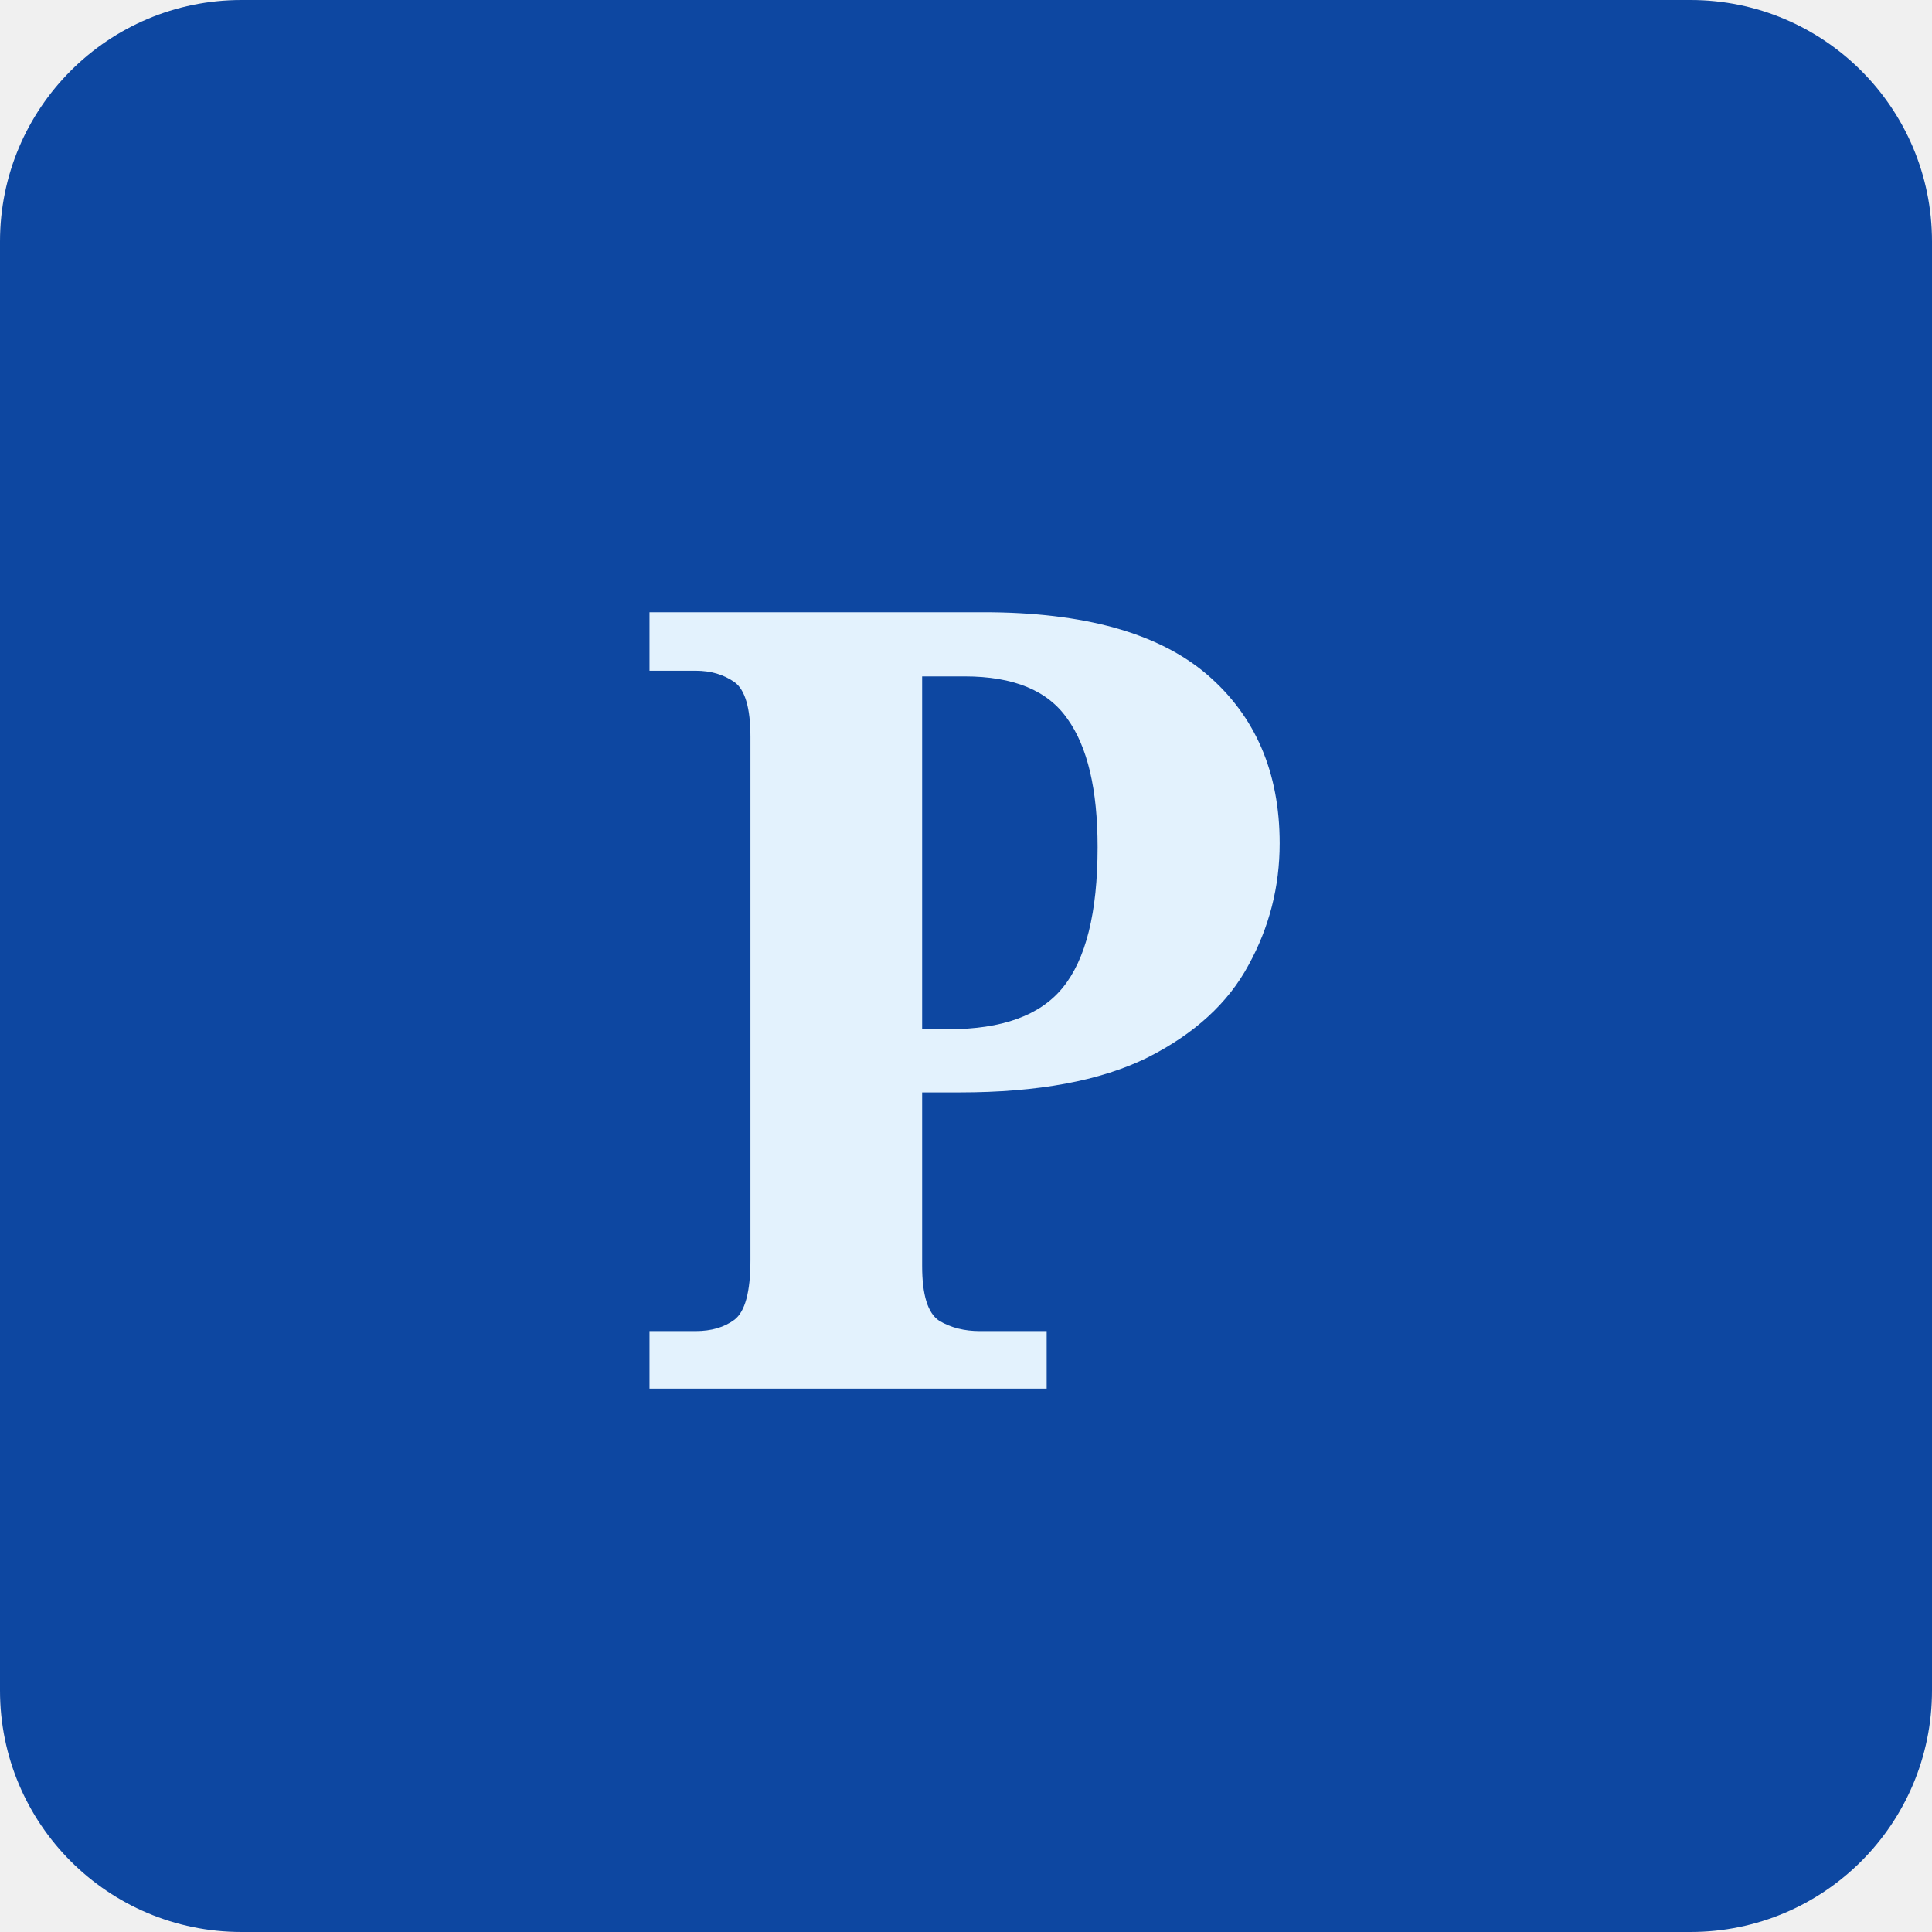
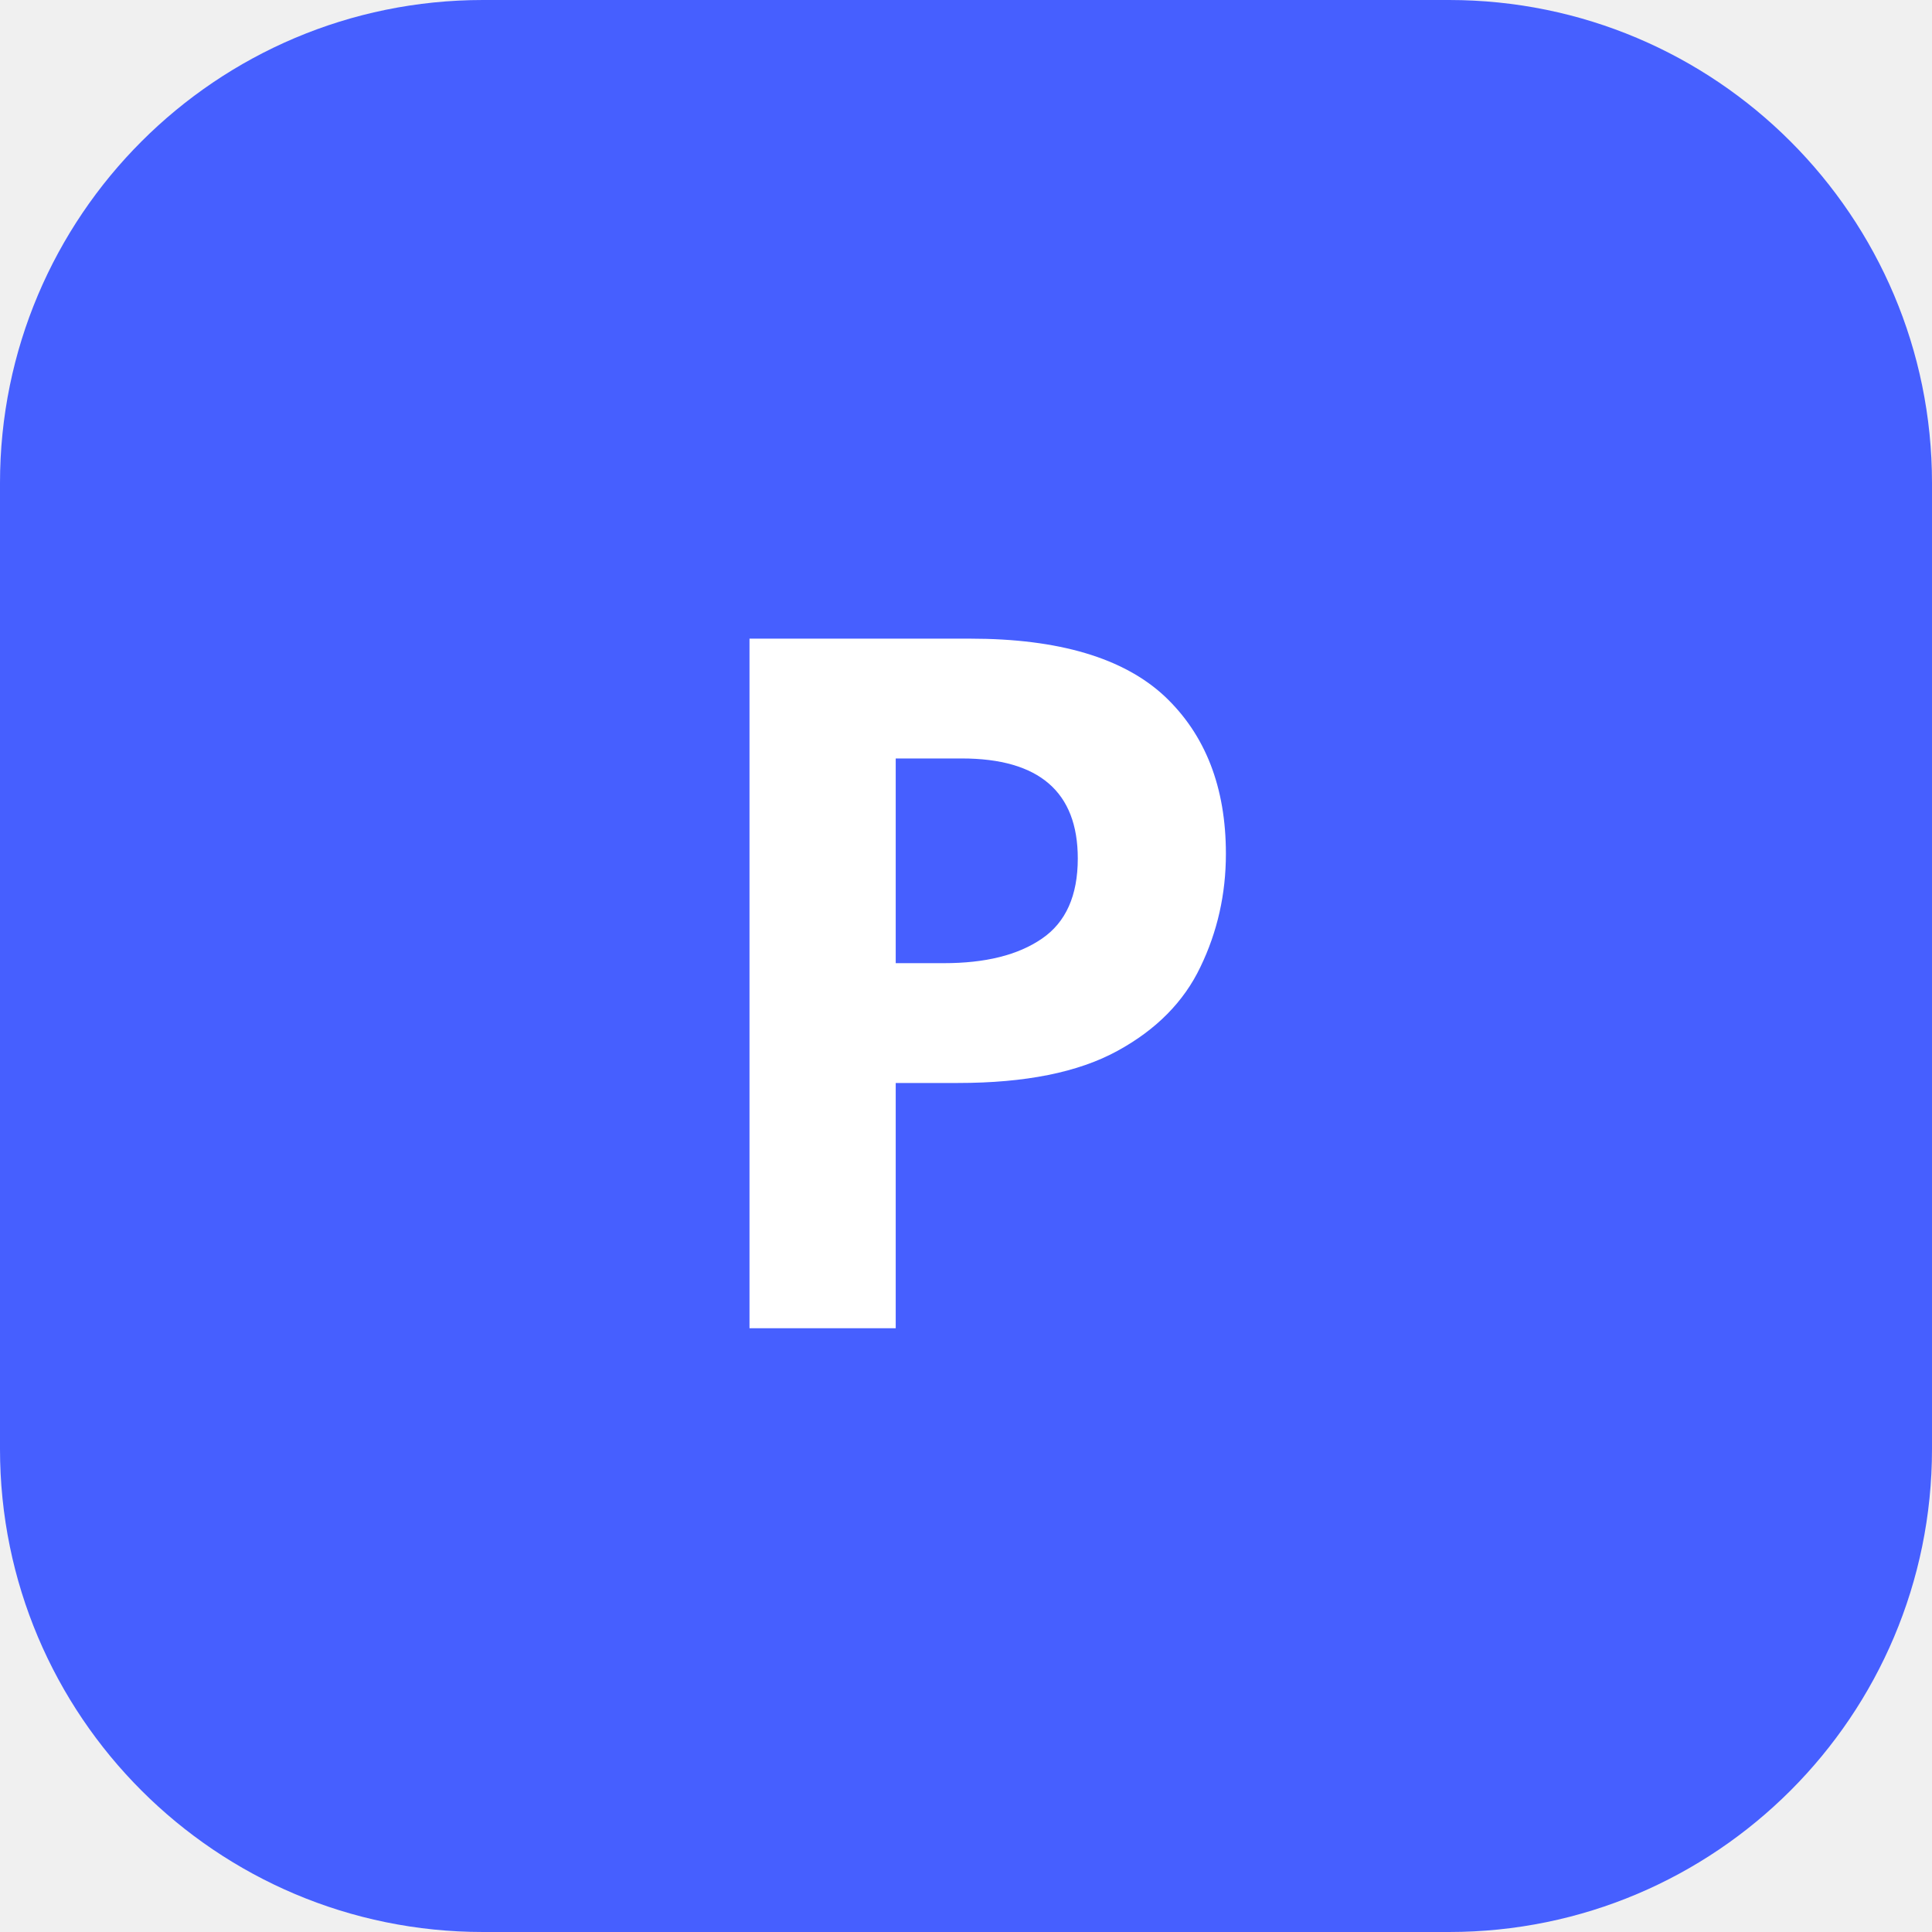
<svg xmlns="http://www.w3.org/2000/svg" viewBox="0 0 32 32">
-   <rect width="32" height="32" rx="4" fill="#0d47a1" />
-   <text x="16" y="23" text-anchor="middle" font-family="Georgia, serif" font-size="18" font-weight="700" fill="#e3f2fd">P</text>
+   <rect width="32" height="32" rx="8" fill="#465fff" />
+   <text x="16" y="22" text-anchor="middle" font-family="Outfit, sans-serif" font-size="16" font-weight="700" fill="#ffffff">P</text>
</svg>
